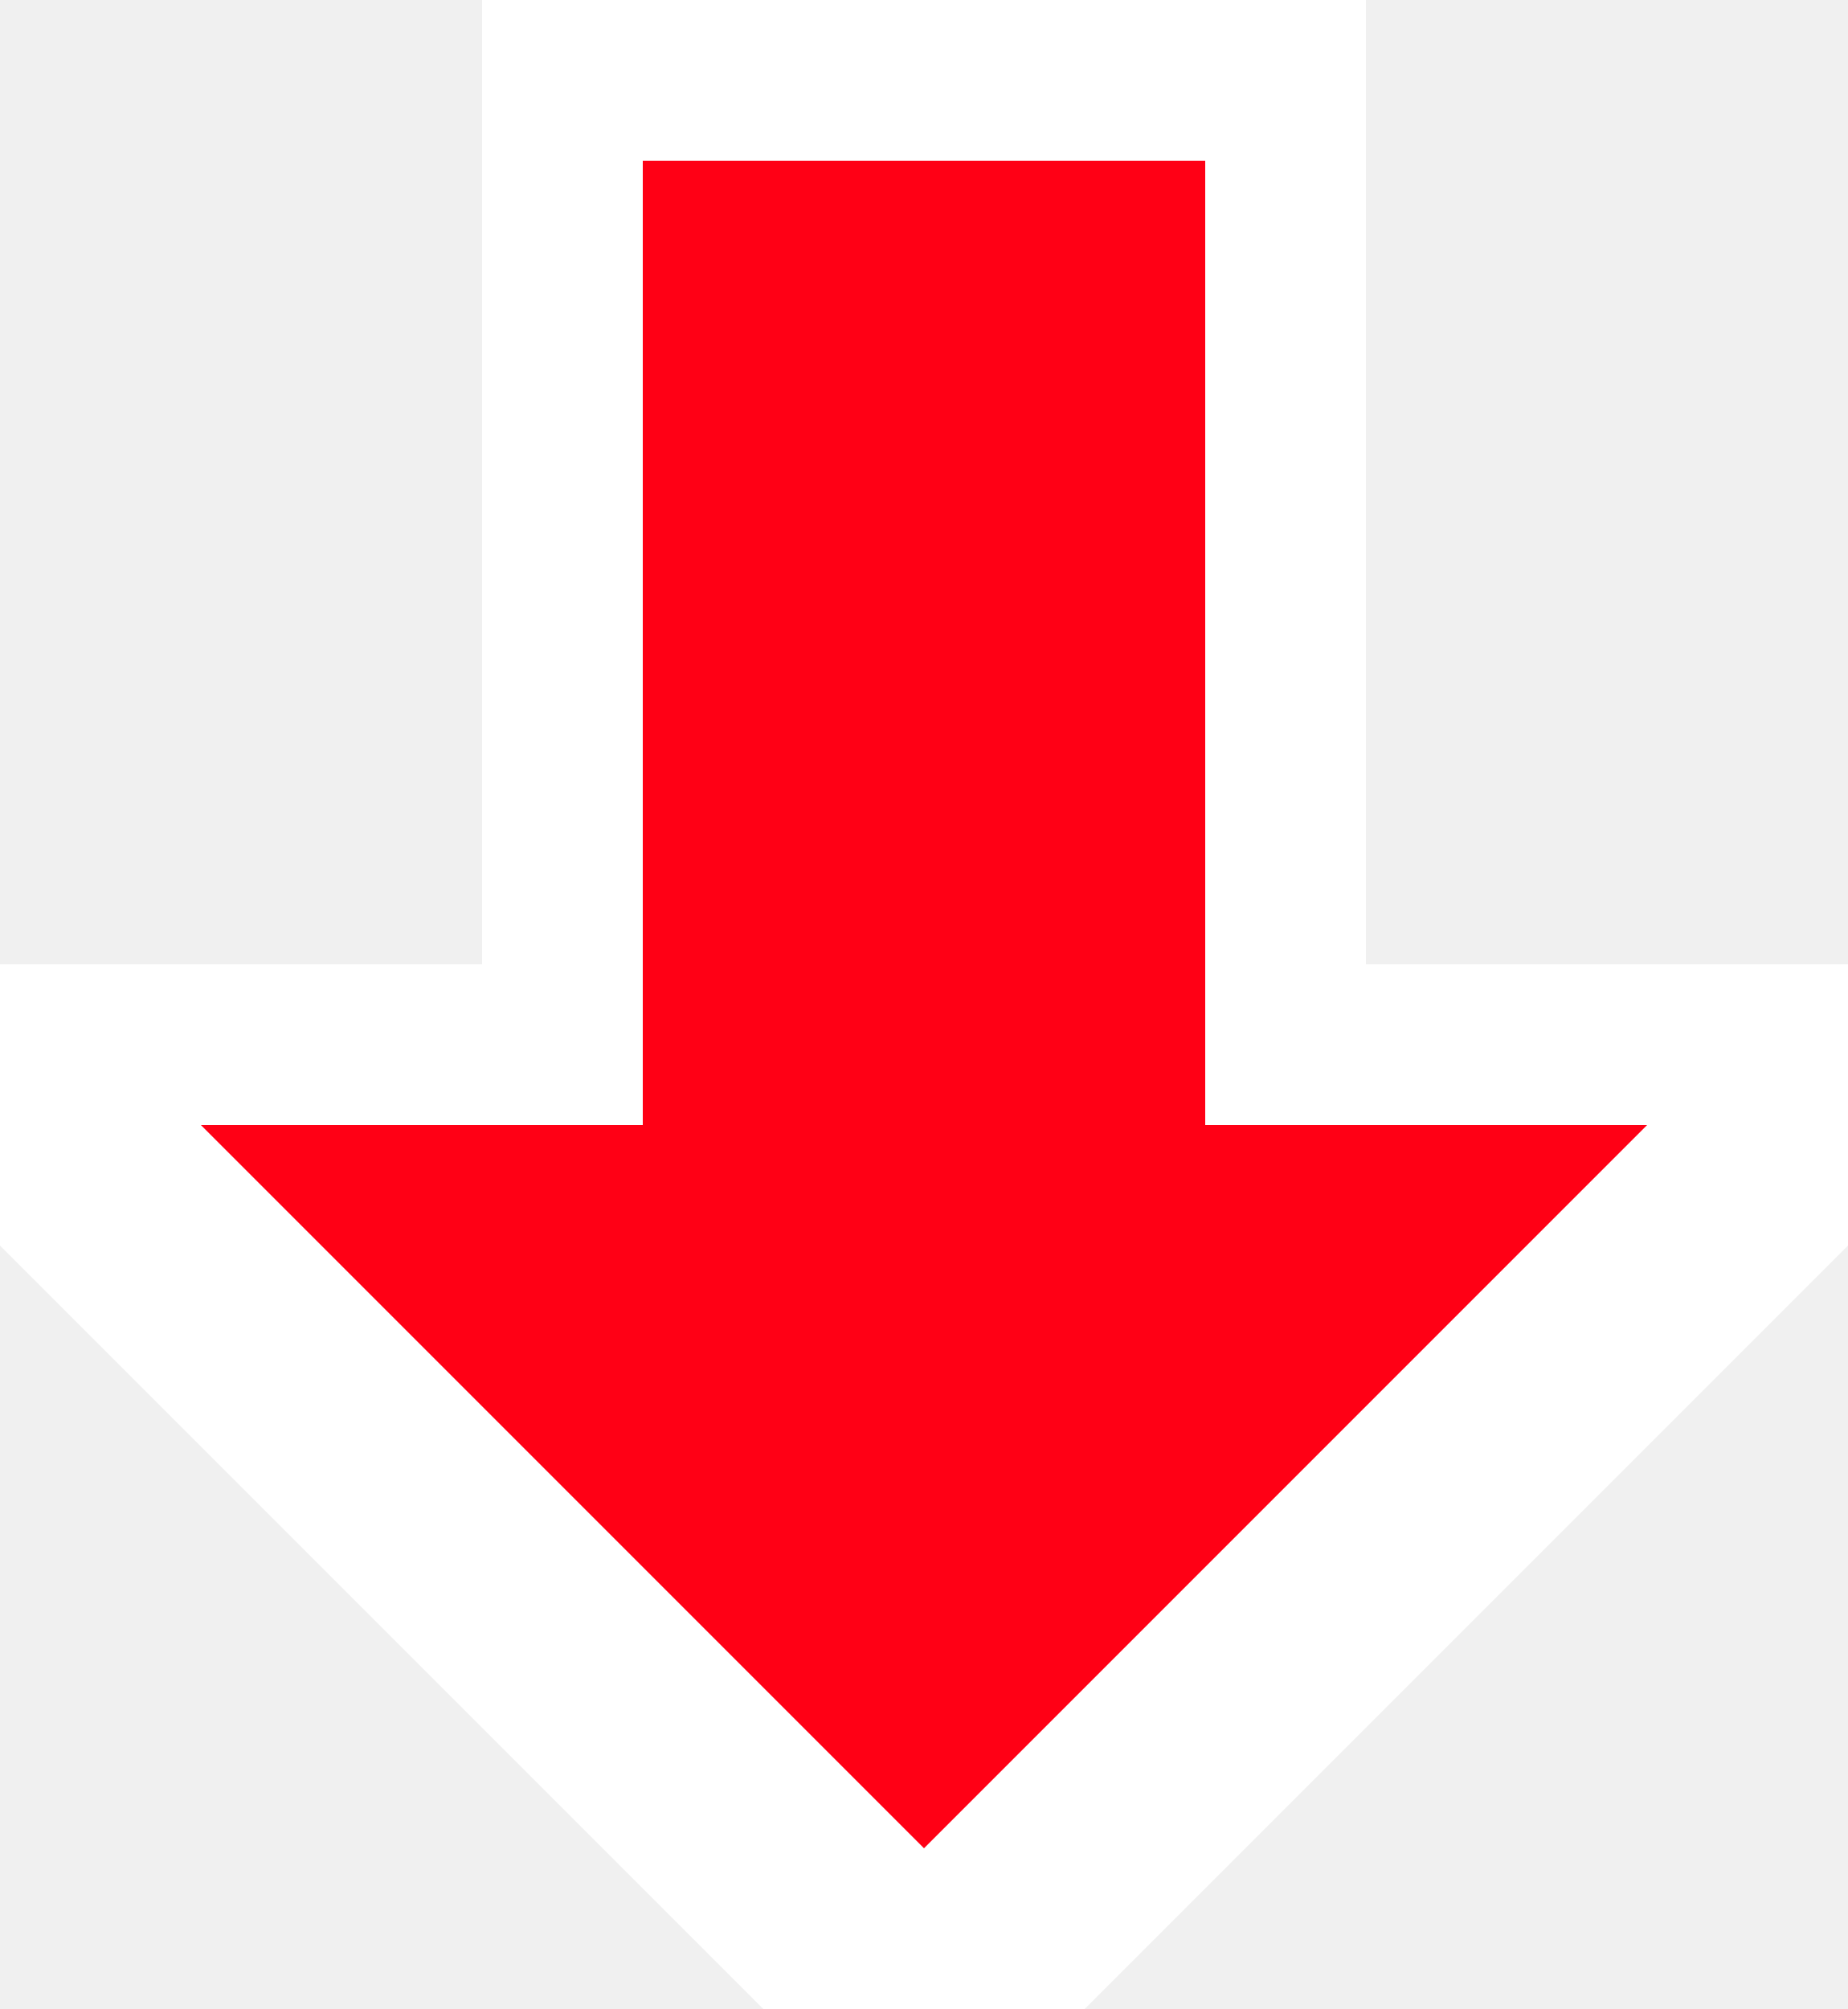
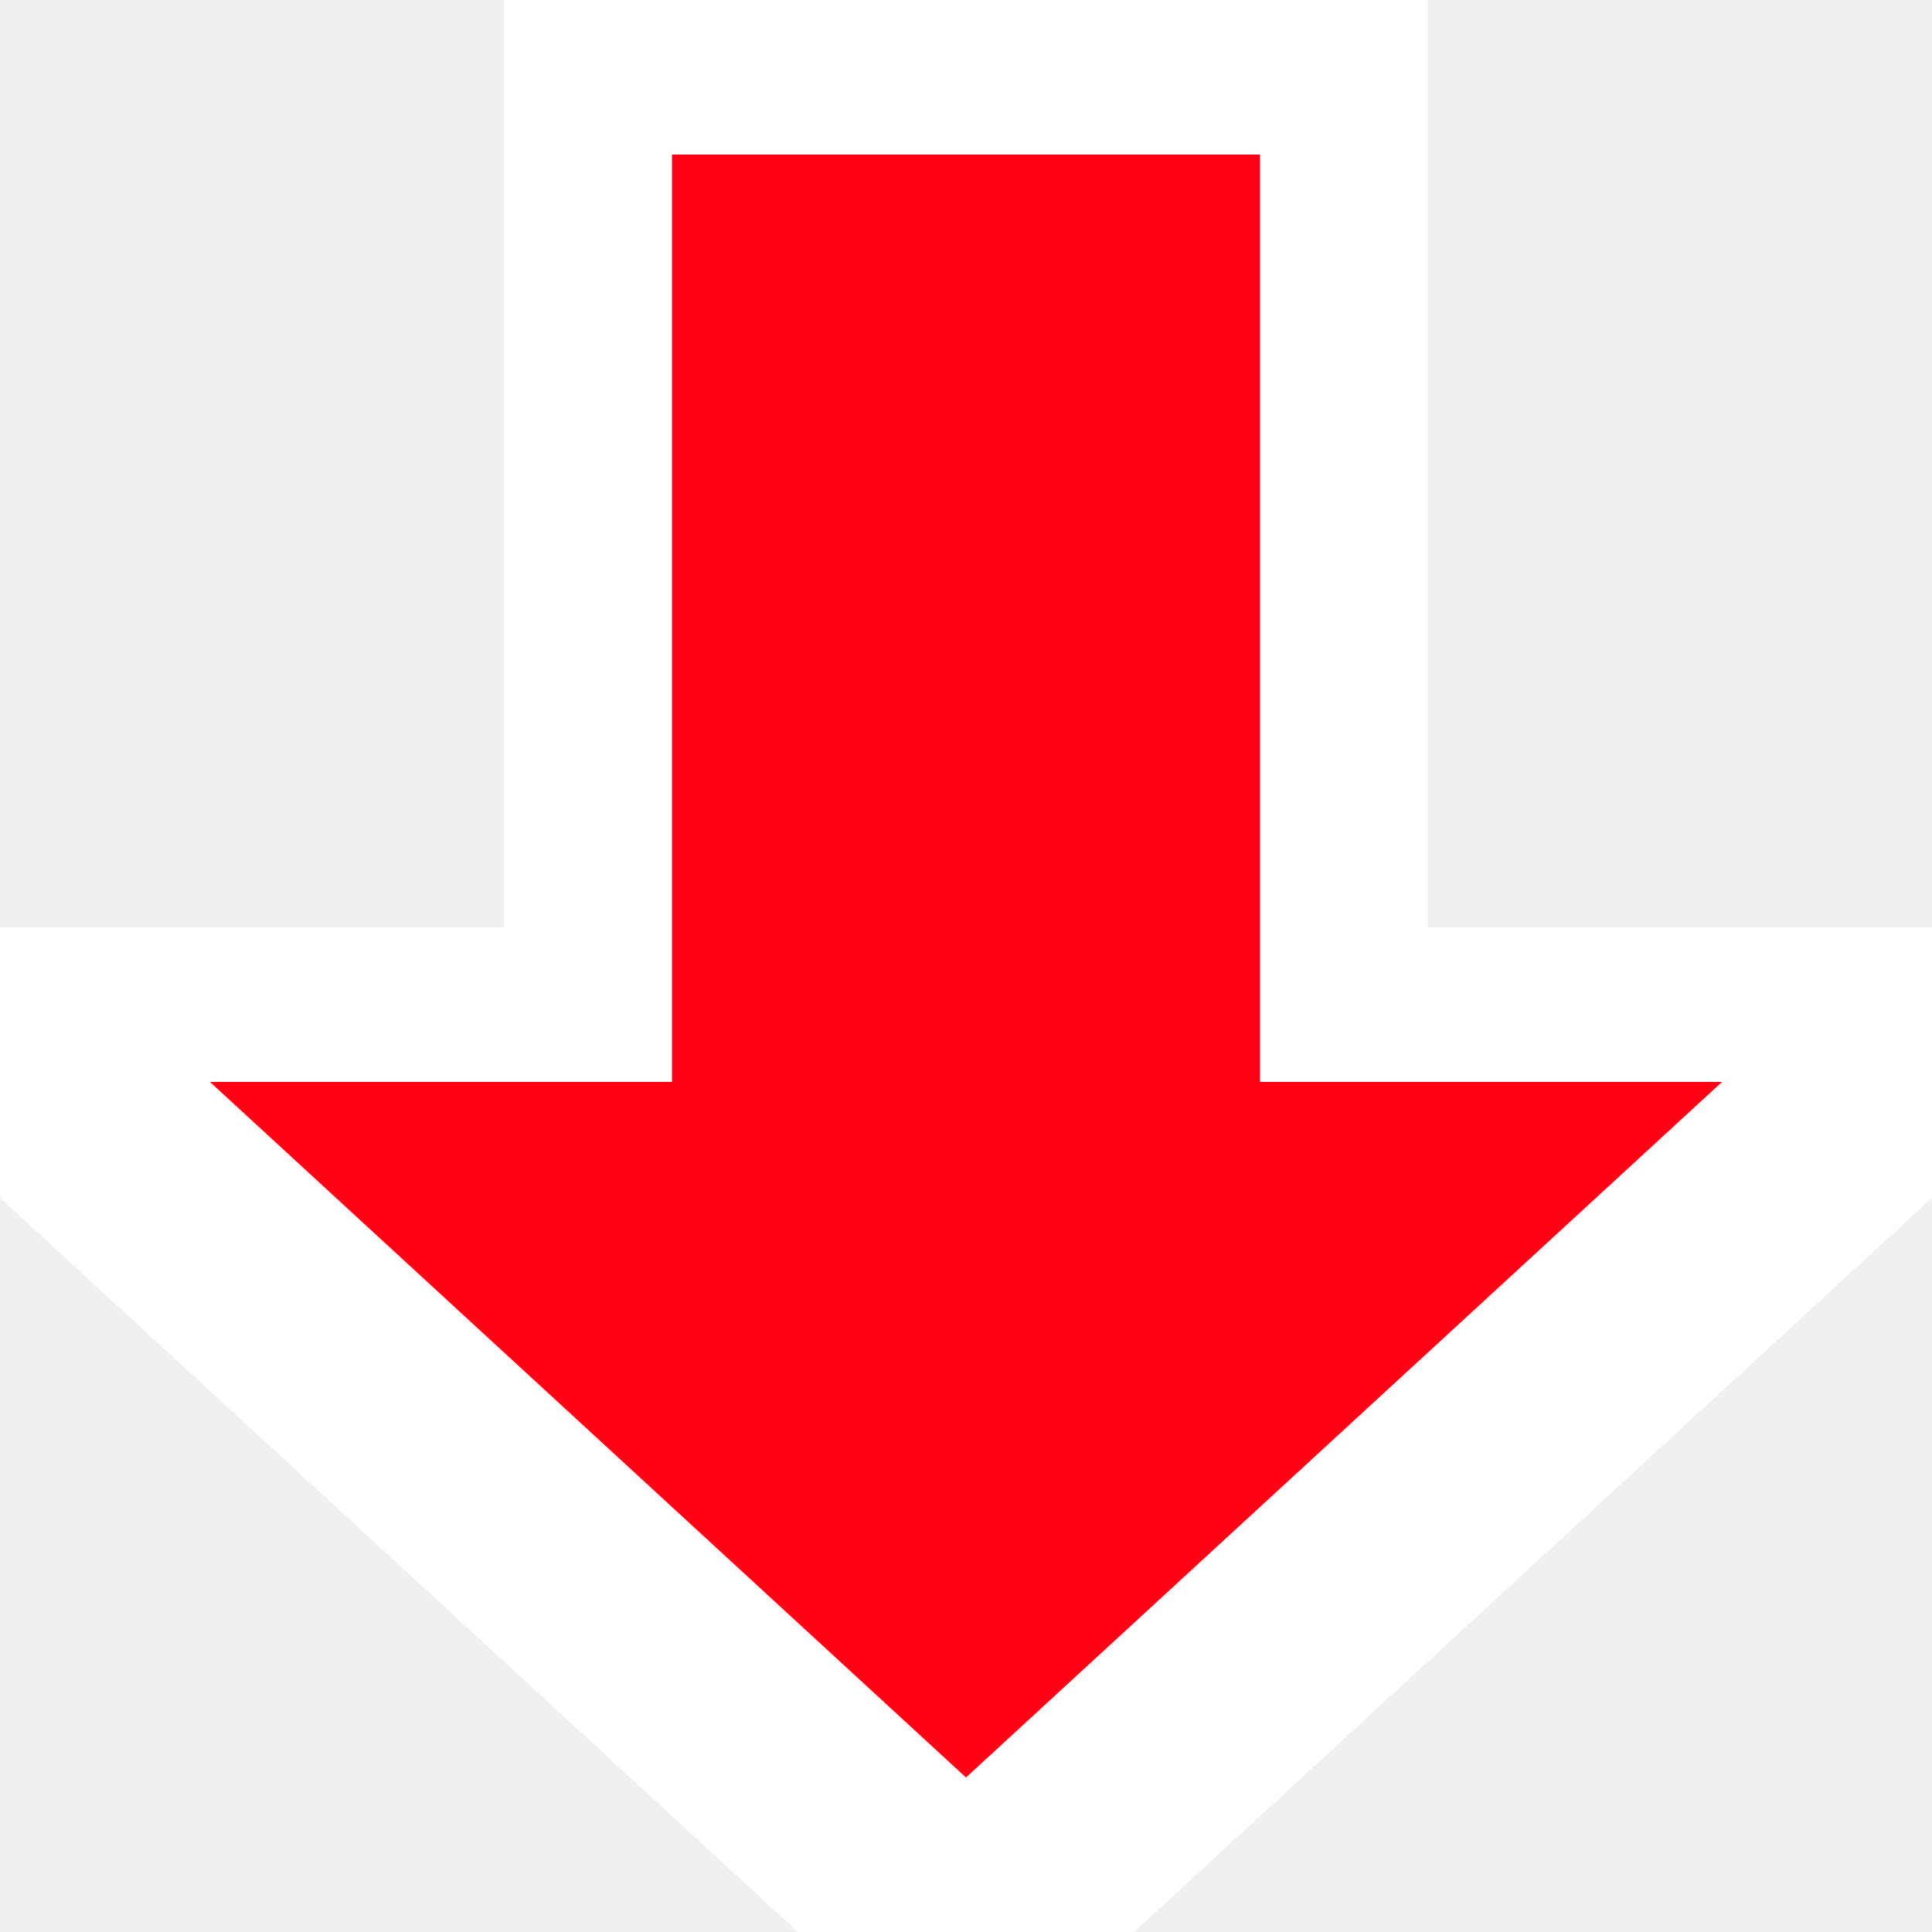
- <svg xmlns="http://www.w3.org/2000/svg" width="23" height="25" viewBox="0 0 23 25">
-   <path fill="#fff" d="M6 0H17V12H23V15.5L13.5 25H9.5L0 15.5V12H6Z" />
-   <path fill="#ff0015" d="M8 2H15V14H20.5L11.5 23L2.5 14H8Z" />
+ <svg xmlns="http://www.w3.org/2000/svg" width="23" height="23" viewBox="0 0 23 23">
+   <g transform="scale(1 0.92)">
+     <path fill="#fff" d="M6 0H17V12H23V15.5L13.5 25H9.5L0 15.5V12H6Z" />
+     <path fill="#ff0015" d="M8 2H15V14H20.5L11.5 23L2.5 14H8Z" />
+   </g>
</svg>
